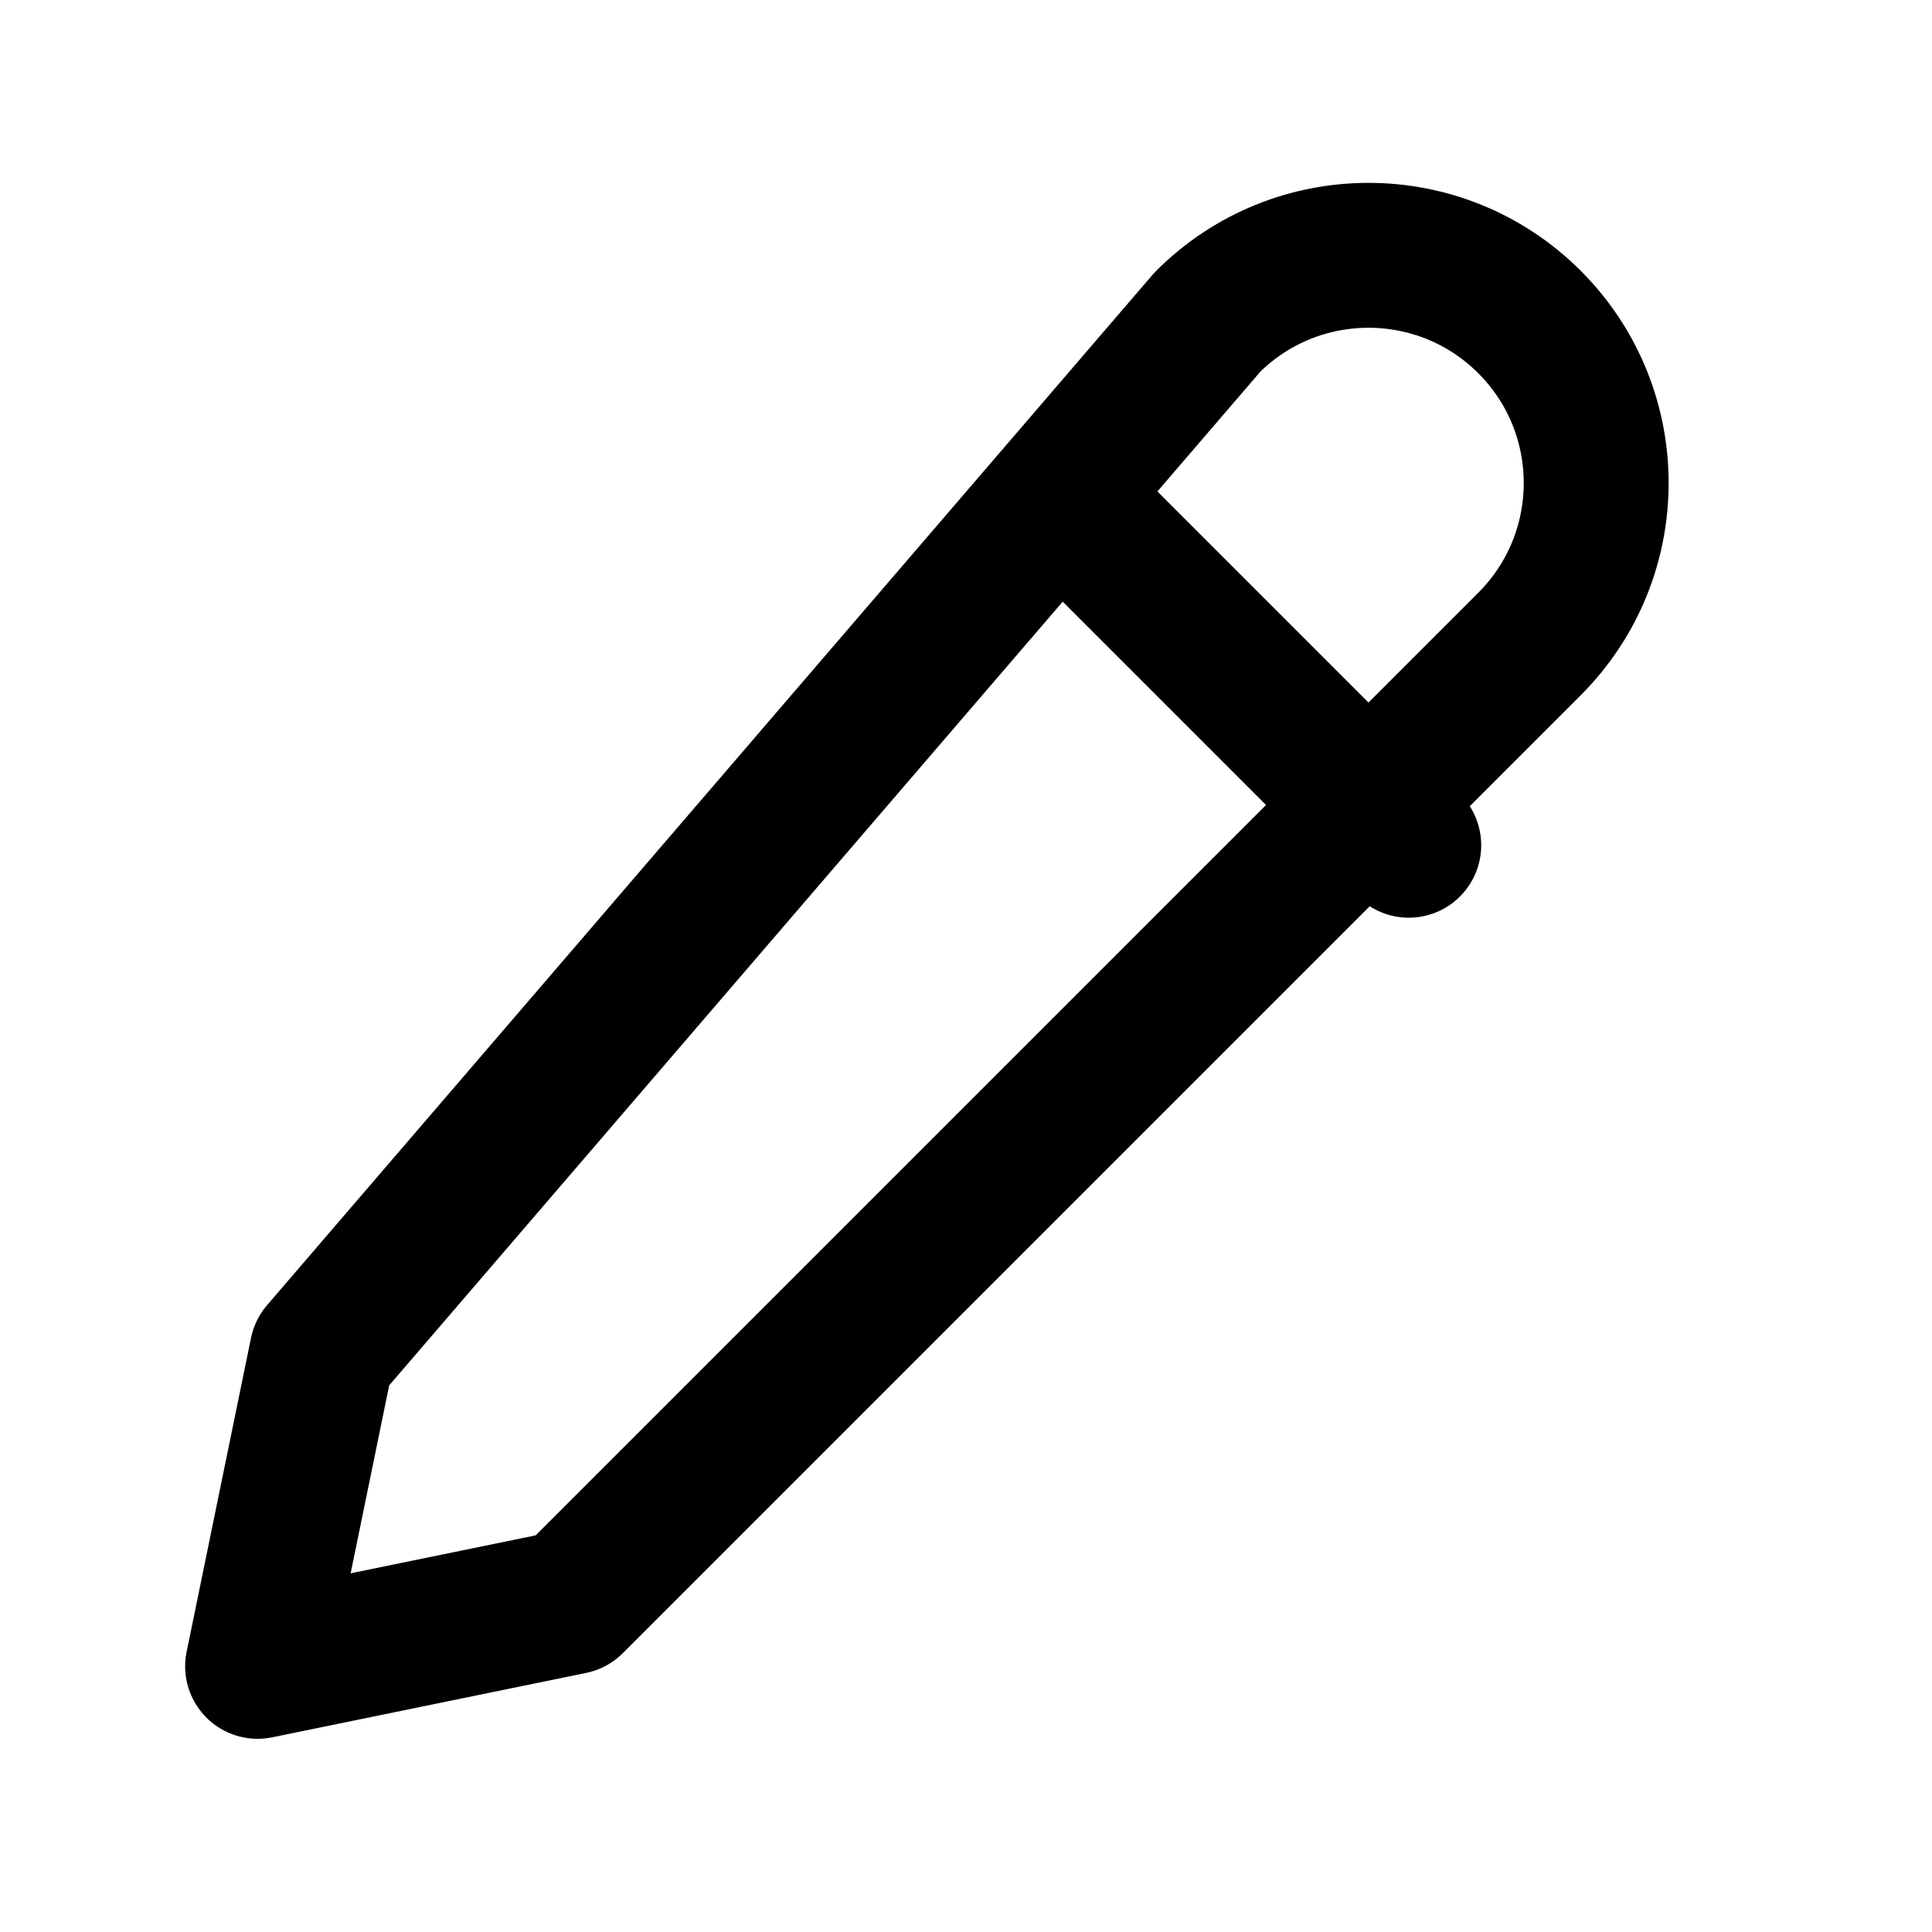
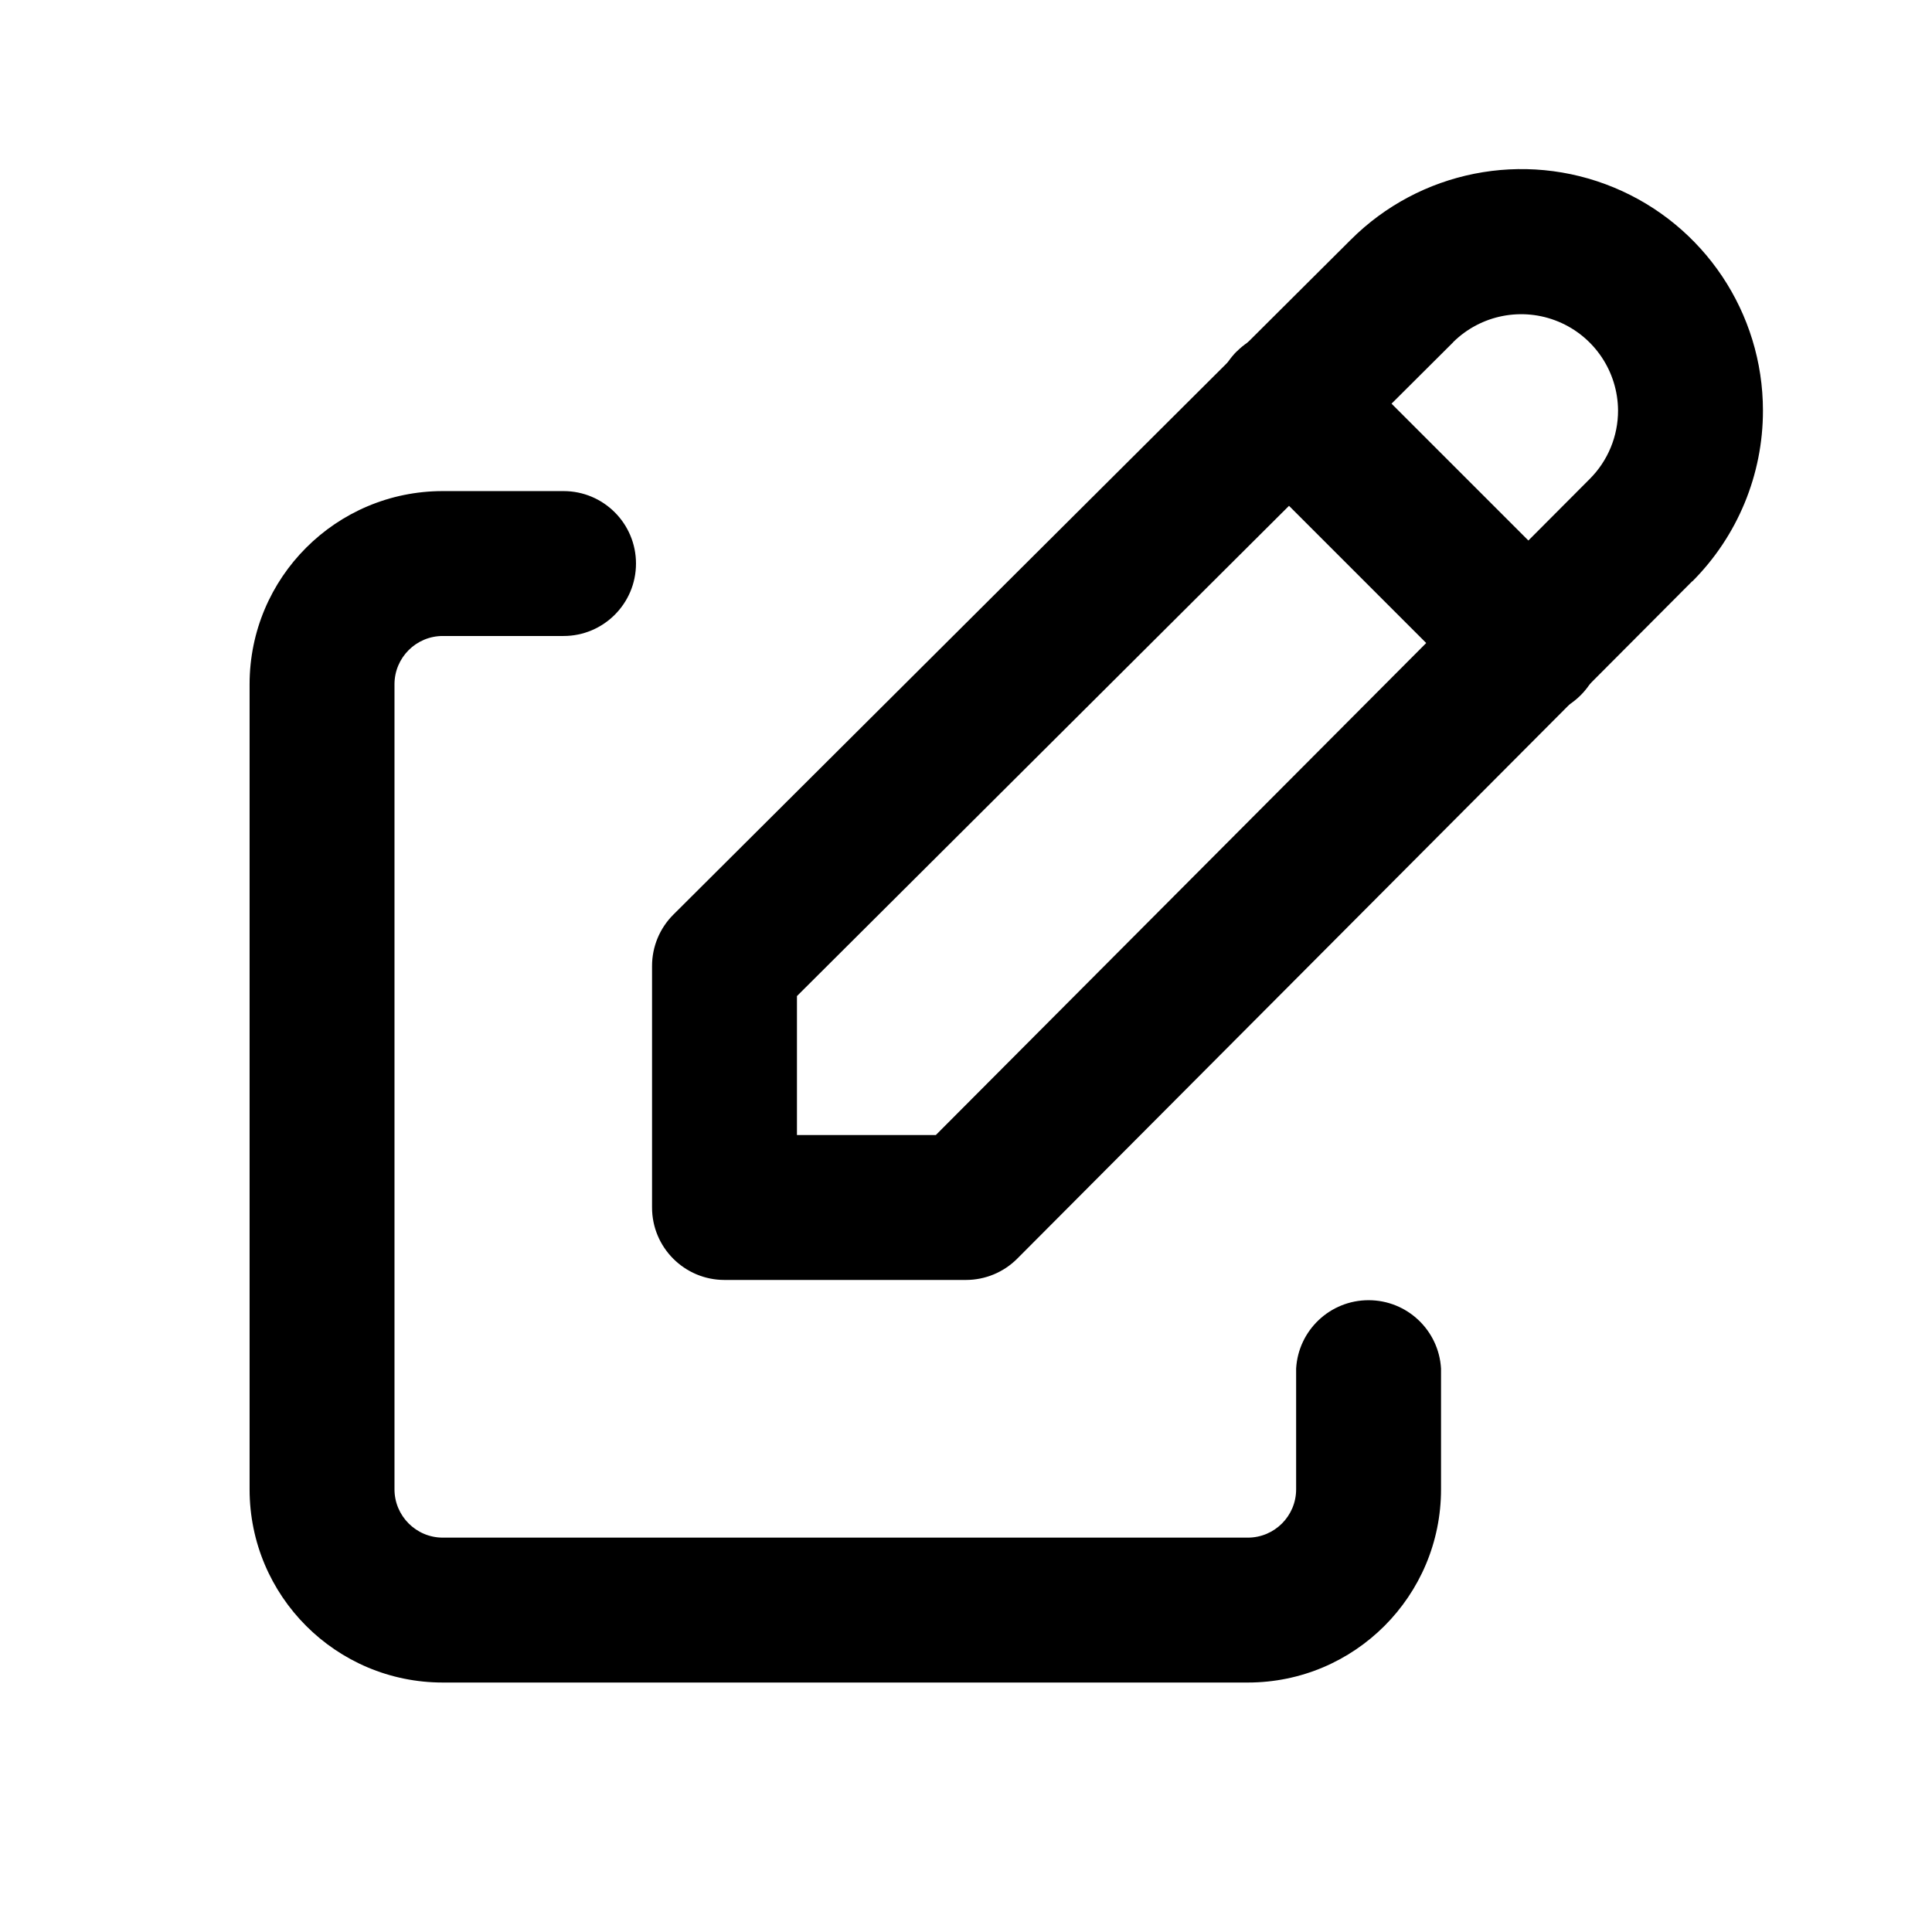
- <svg xmlns="http://www.w3.org/2000/svg" viewBox="0 0 24 24" role="img" aria-label="Edit">
-   <path fill="none" stroke="currentColor" stroke-linecap="round" stroke-linejoin="round" stroke-width="1.8" d="m4 16.8-.8 3.9 3.9-.8L19 8a2.8 2.8 0 0 0-4-4zM13.5 6.5l4 4" />
+ <svg xmlns="http://www.w3.org/2000/svg" version="1.1" viewBox="0 0 1024 1024">
+   <path d="M132.288 789.376V362.688a102.4 102.4 0 0 1 102.4-102.4h64a38.4 38.4 0 1 1 0 76.8h-64a25.6 25.6 0 0 0-25.6 25.6v426.688c0 14.08 11.456 25.6 25.6 25.6h426.688a25.6 25.6 0 0 0 25.6-25.6v-64a38.464 38.464 0 0 1 76.8 0v64a102.4 102.4 0 0 1-102.4 102.4H234.688a102.4 102.4 0 0 1-102.4-102.4z" />
+   <path d="M857.6 217.6a51.328 51.328 0 0 0-87.424-36.224v0.064L422.4 527.936V601.6h73.6l346.56-347.712 0.064-0.064A51.2 51.2 0 0 0 857.6 217.6z m76.8 0a128 128 0 0 1-37.44 90.56l-0.064-0.064-357.76 359.04A38.4 38.4 0 0 1 512 678.4H384a38.4 38.4 0 0 1-38.4-38.4V512a38.4 38.4 0 0 1 11.264-27.2l359.04-357.696A128 128 0 0 1 934.4 217.6z" />
+   <path d="M655.552 186.24a38.336 38.336 0 0 1 54.272 0l128 128a38.336 38.336 0 1 1-54.272 54.208l-128-128a38.336 38.336 0 0 1 0-54.272z" />
</svg>
